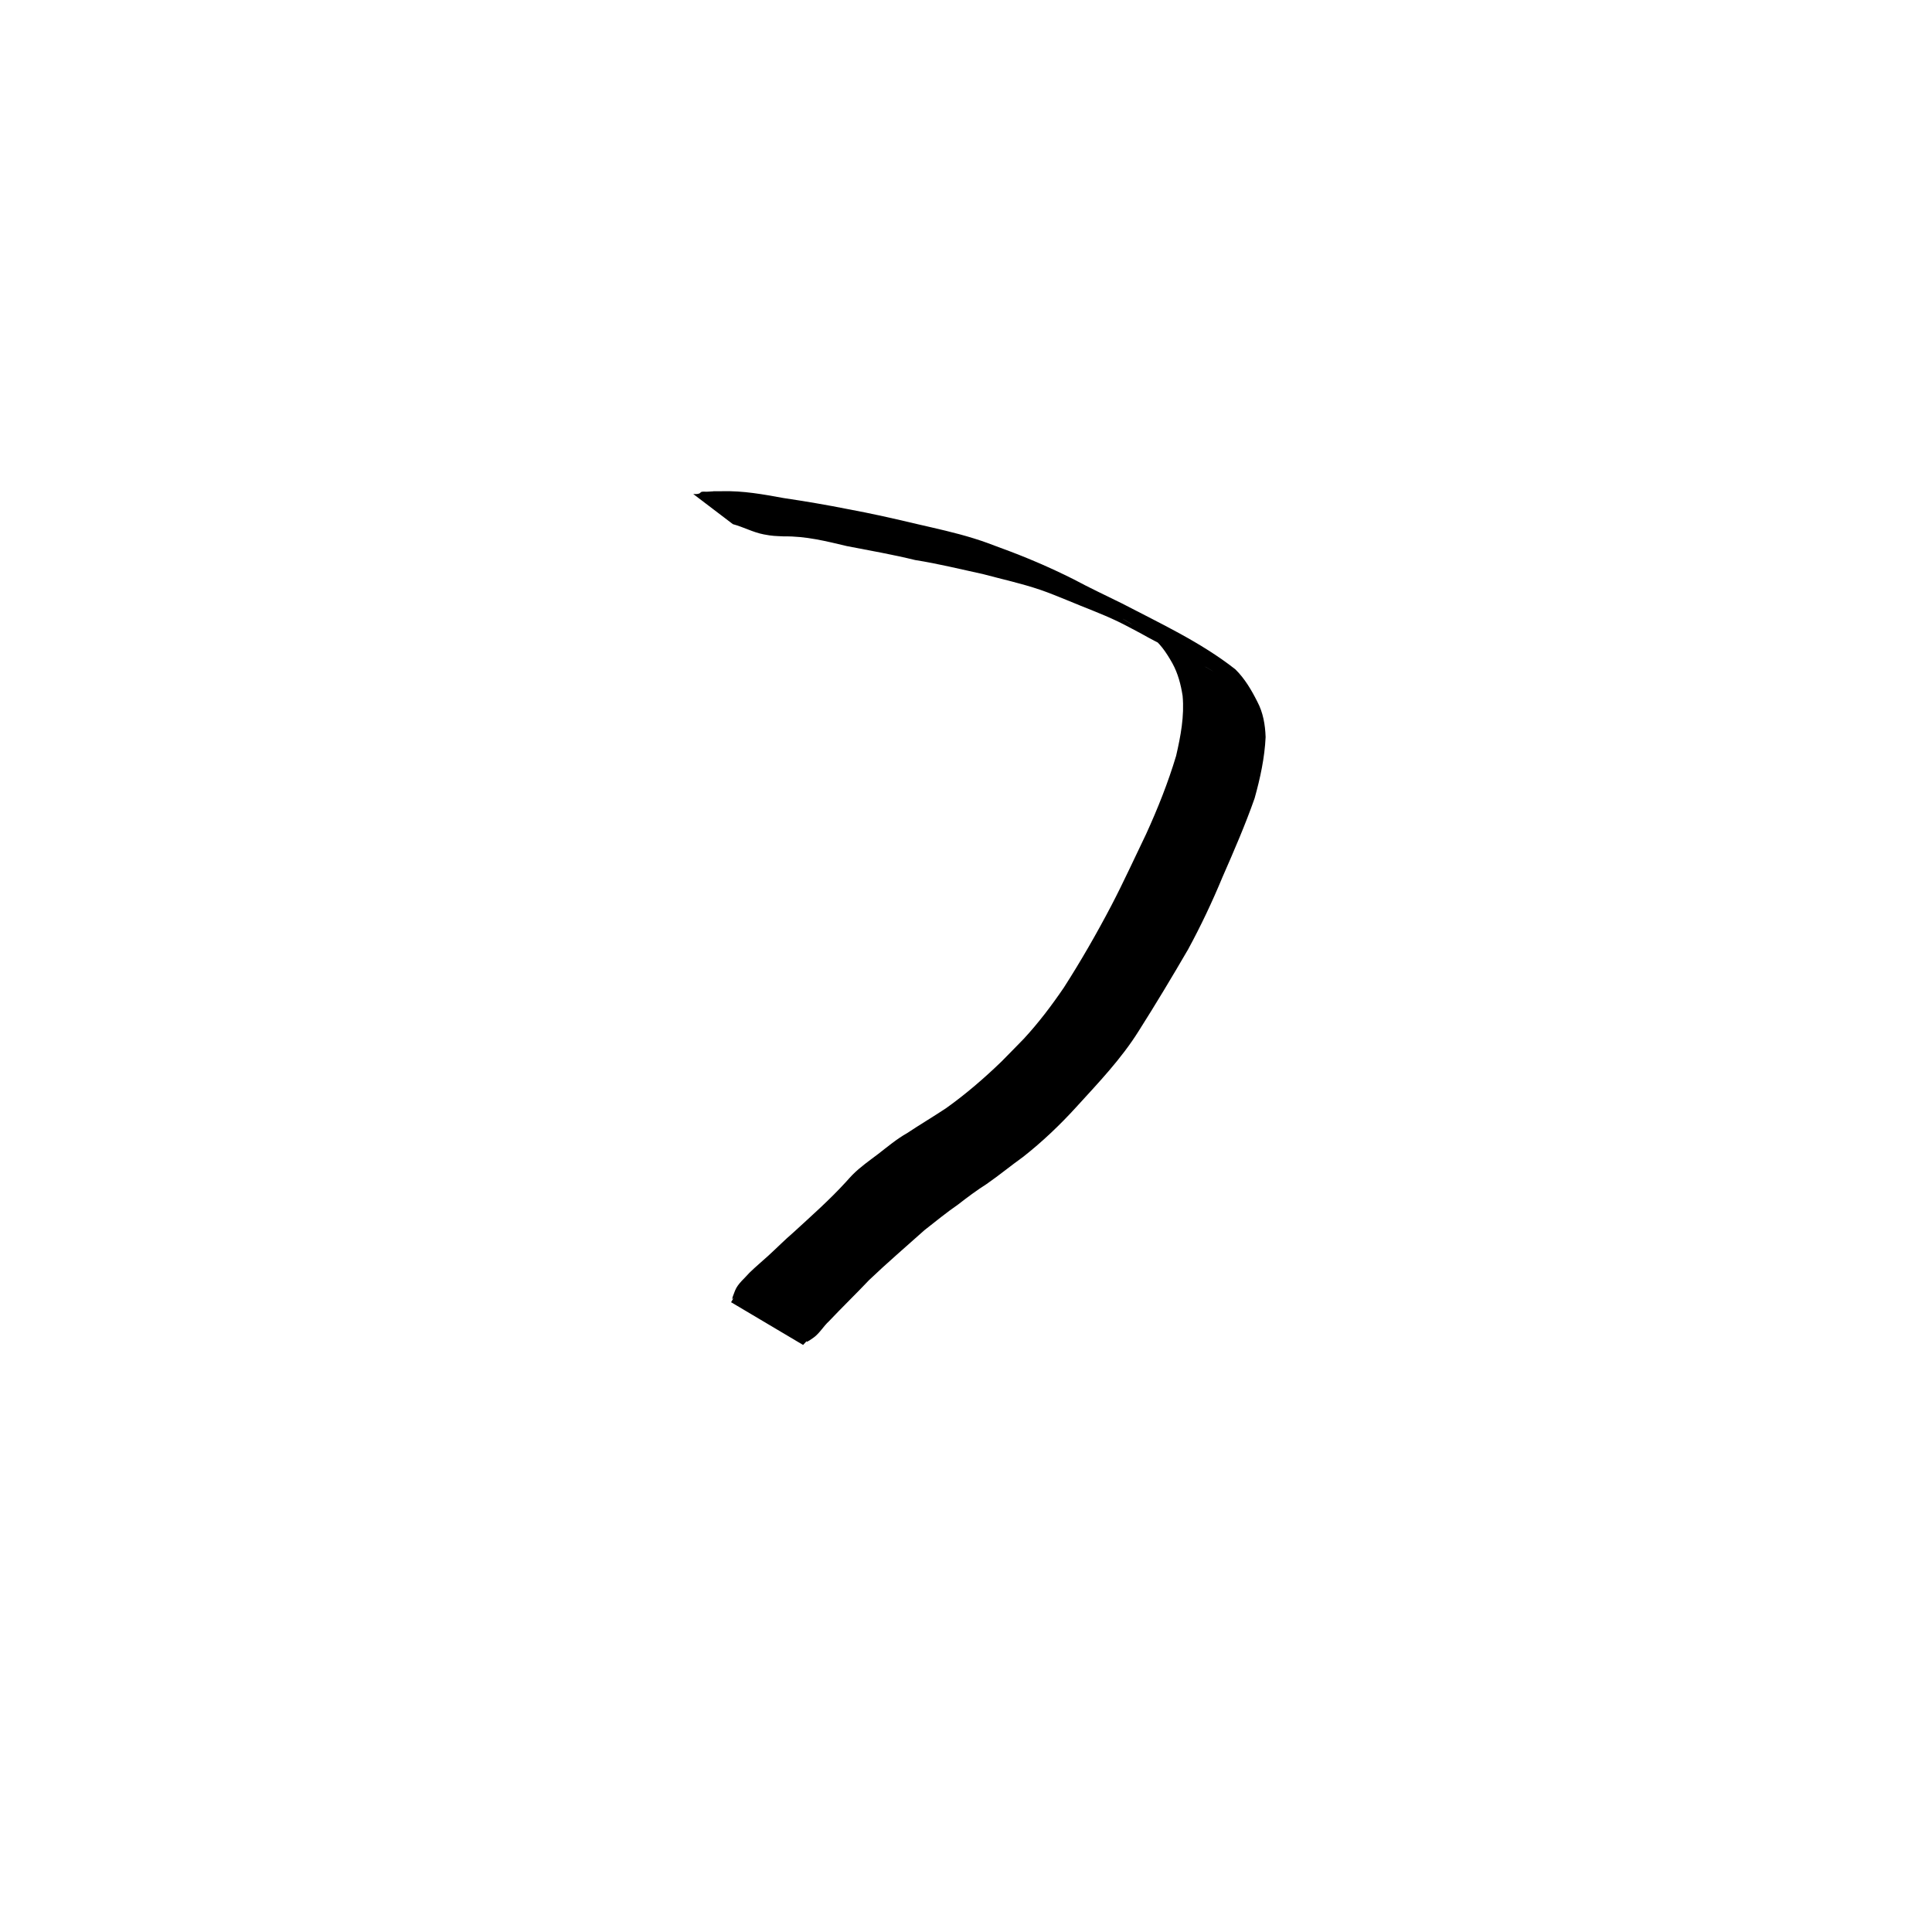
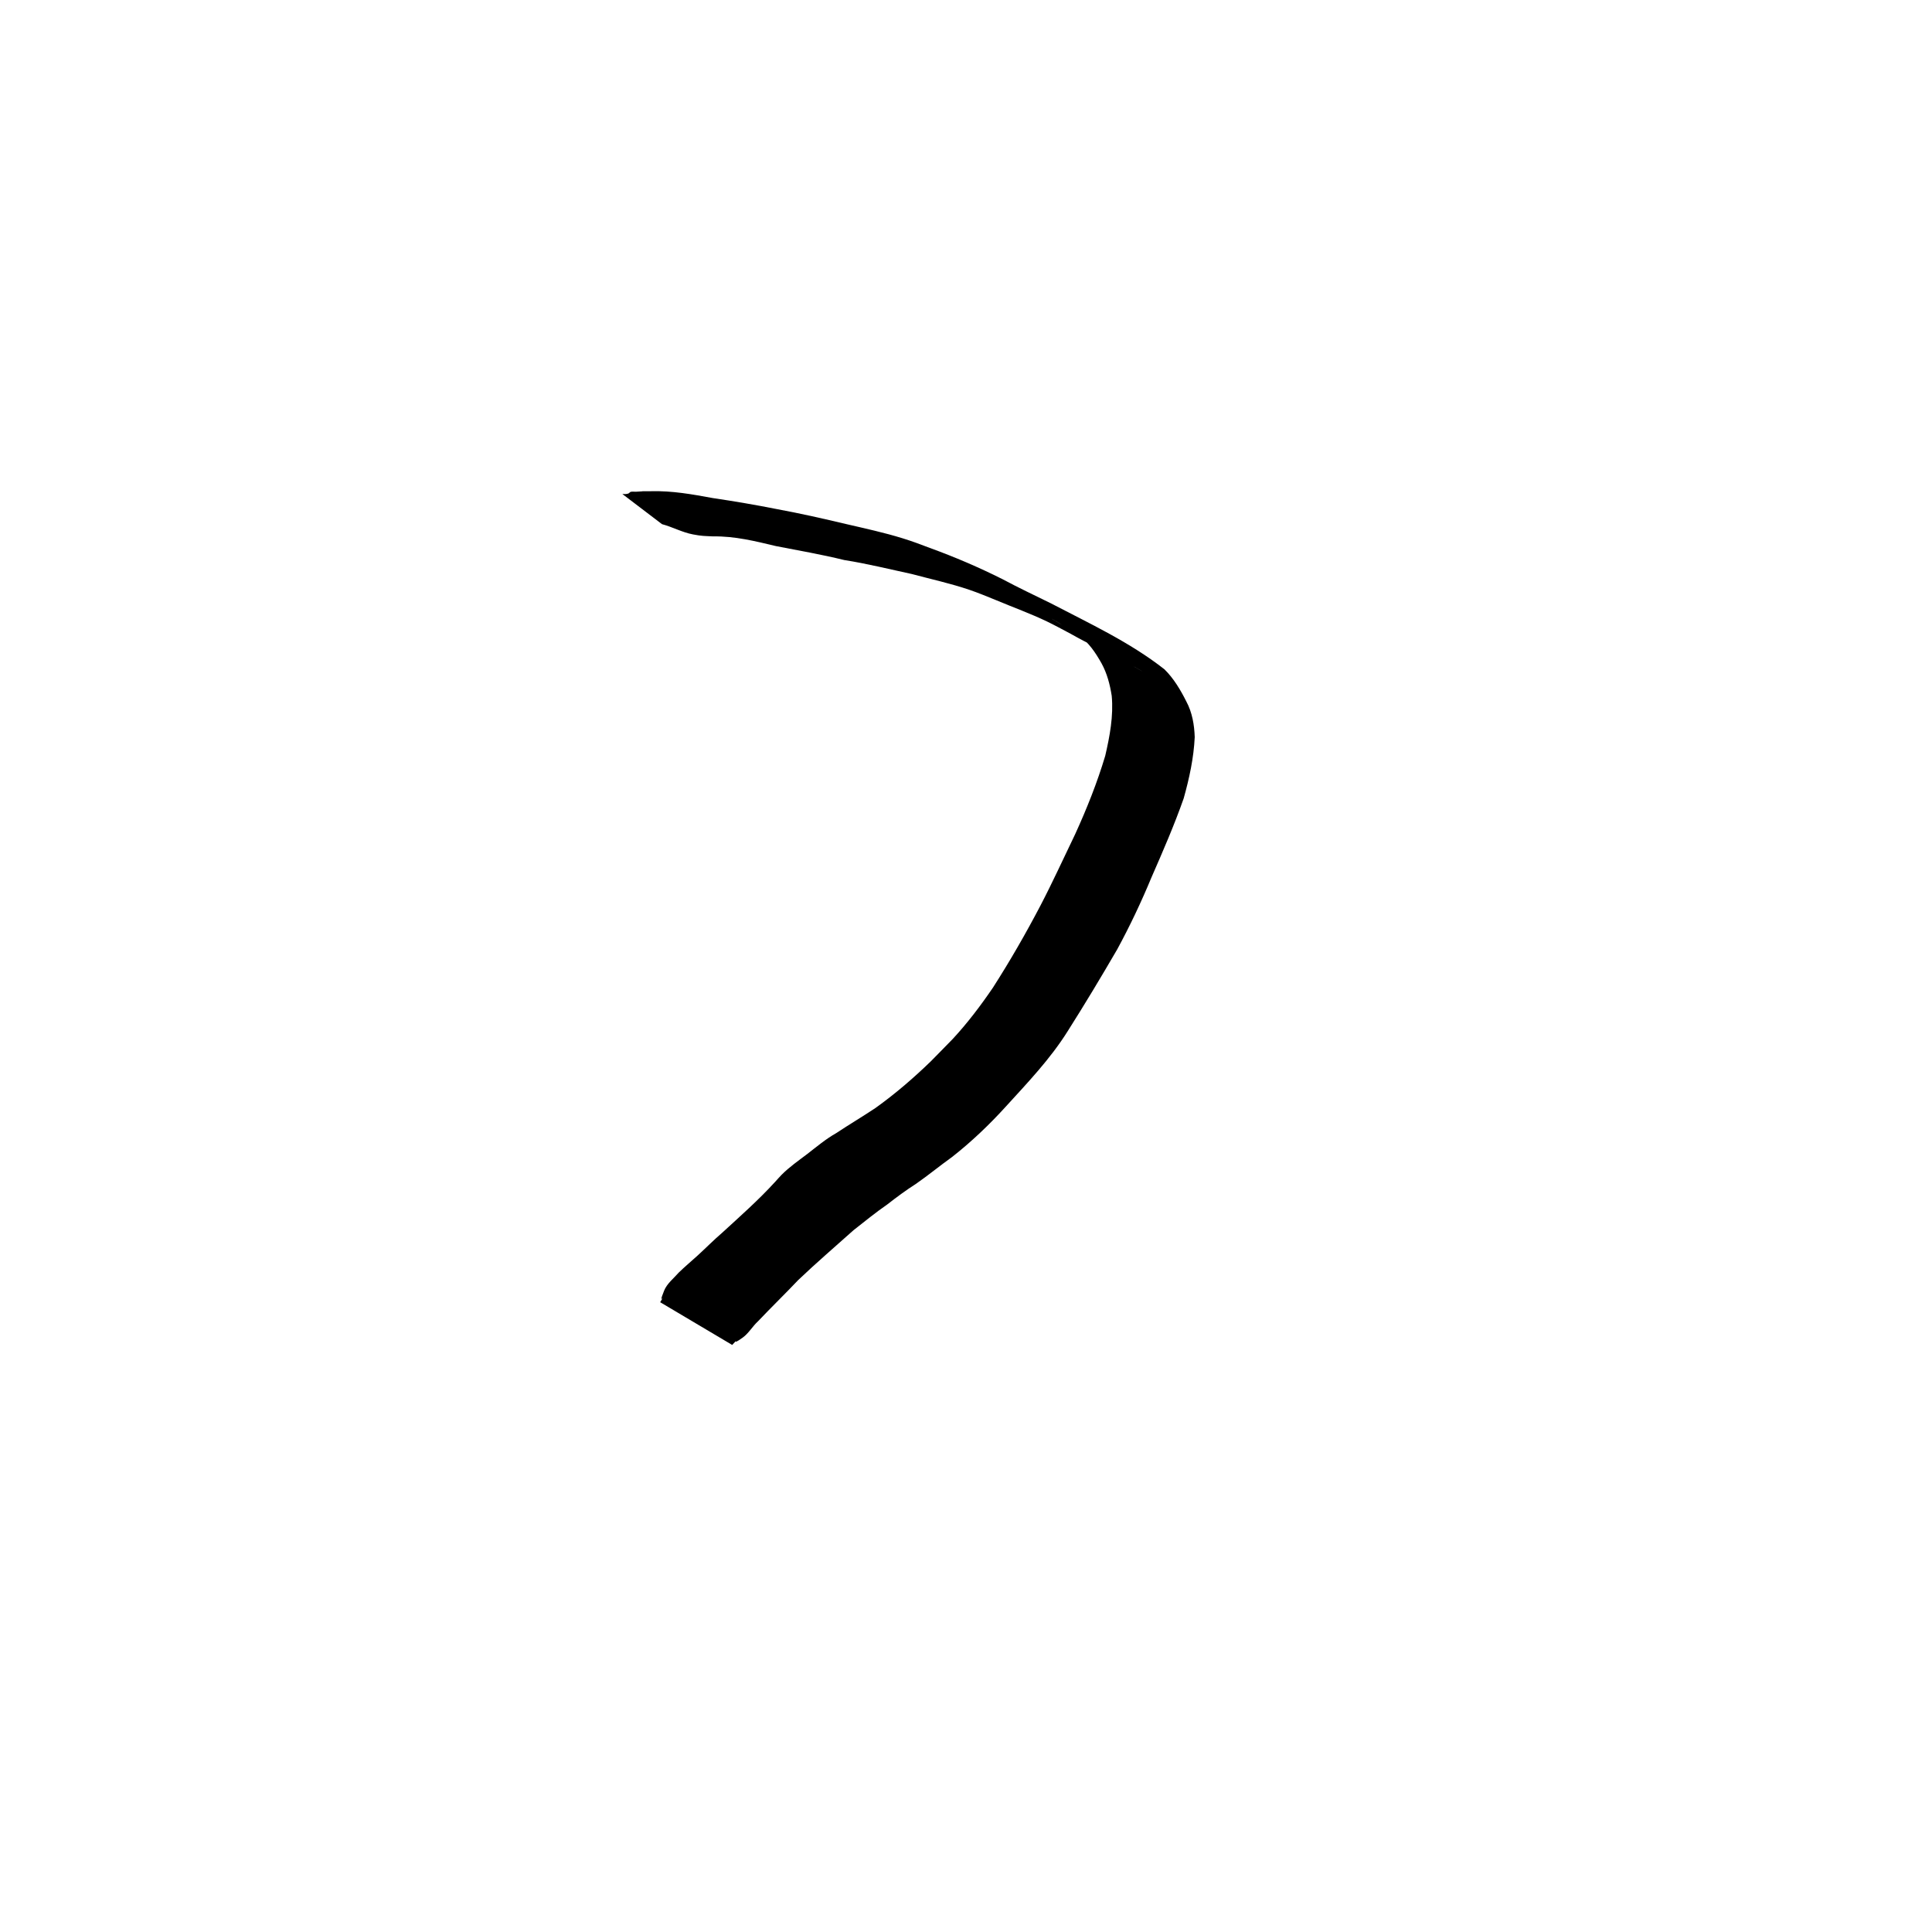
- <svg xmlns="http://www.w3.org/2000/svg" width="1000" height="1000" viewBox="0 0 264.583 264.583" version="1.1" id="svg1">
+ <svg xmlns="http://www.w3.org/2000/svg" width="1000" height="1000" viewBox="60 0 164 264.583" version="1.1" id="svg1">
  <defs id="defs1" />
  <path style="fill:#000000;stroke-width:0.265" id="path1" d="m 100.369,71.784 c 1.445,0.386 2.754,1.12 4.232,1.401 1.254,0.238 1.504,0.209 2.764,0.273 2.972,-0.048 5.758,0.649 8.619,1.33 3.123,0.607 6.255,1.149 9.346,1.909 3.119,0.492 6.178,1.25 9.261,1.917 2.631,0.706 5.305,1.285 7.886,2.164 1.235,0.42 2.502,0.951 3.711,1.439 2.293,0.968 4.642,1.808 6.887,2.886 0.966,0.464 2.288,1.178 3.24,1.684 2.297,1.304 4.69,2.421 7.036,3.631 0.706,0.361 1.167,0.588 1.858,0.977 0.296,0.167 1.173,0.684 0.878,0.515 -17.523,-10.057 -12.277,-7.315 -8.73,-4.927 1.44,0.958 2.372,2.387 3.206,3.863 0.758,1.384 1.152,2.899 1.393,4.447 0.256,2.782 -0.268,5.523 -0.89,8.219 -1.098,3.667 -2.52,7.229 -4.108,10.708 -1.579,3.265 -3.08,6.572 -4.758,9.787 -2.012,3.84 -4.171,7.598 -6.511,11.247 -1.675,2.458 -3.475,4.838 -5.499,7.022 -0.278,0.3 -2.705,2.761 -3.025,3.086 -2.375,2.299 -4.89,4.465 -7.58,6.387 -1.768,1.178 -3.598,2.26 -5.367,3.435 -1.425,0.805 -2.671,1.858 -3.959,2.855 -1.202,0.909 -2.448,1.778 -3.516,2.851 -0.305,0.307 -0.584,0.638 -0.876,0.956 -2.271,2.489 -4.8,4.72 -7.28,6.996 -1.151,0.987 -2.214,2.069 -3.332,3.091 -0.869,0.794 -1.768,1.537 -2.611,2.36 -0.662,0.767 -1.589,1.479 -1.981,2.45 -1.087,2.69 0.647,-0.449 -0.544,1.592 0,0 9.863,5.853 9.863,5.853 v 0 c 1.261,-1.332 -0.448,0.353 1.439,-1.007 0.825,-0.594 1.352,-1.559 2.098,-2.235 1.808,-1.913 3.705,-3.743 5.513,-5.656 2.457,-2.344 5.035,-4.549 7.563,-6.815 1.526,-1.199 3.028,-2.427 4.626,-3.53 1.263,-0.985 2.542,-1.936 3.894,-2.797 1.715,-1.187 3.32,-2.518 5.017,-3.73 2.613,-2.059 5.034,-4.36 7.272,-6.821 3.013,-3.309 6.134,-6.564 8.52,-10.375 2.337,-3.684 4.587,-7.428 6.78,-11.2 1.749,-3.216 3.313,-6.525 4.714,-9.908 1.558,-3.554 3.11,-7.123 4.396,-10.785 0.764,-2.731 1.376,-5.536 1.509,-8.376 -0.054,-1.695 -0.342,-3.381 -1.151,-4.892 -0.795,-1.58 -1.724,-3.151 -2.992,-4.396 -4.724,-3.712 -10.259,-6.275 -15.575,-9.05 -2.205,-1.086 -4.43,-2.13 -6.595,-3.293 -3.239,-1.624 -6.563,-3.051 -9.971,-4.286 -1.483,-0.554 -2.174,-0.836 -3.696,-1.309 -2.543,-0.79 -5.147,-1.354 -7.738,-1.954 -3.129,-0.741 -6.263,-1.454 -9.426,-2.037 -2.942,-0.585 -5.899,-1.089 -8.866,-1.529 -2.819,-0.515 -5.532,-1.01 -8.42,-0.936 -2.326,0.016 -0.164,-0.023 -2.099,0.069 -0.235,0.011 -0.477,-0.038 -0.707,0.016 -0.125,0.029 -0.194,0.175 -0.313,0.224 -0.261,0.108 -0.558,0.08 -0.829,0.078 z" />
</svg>
